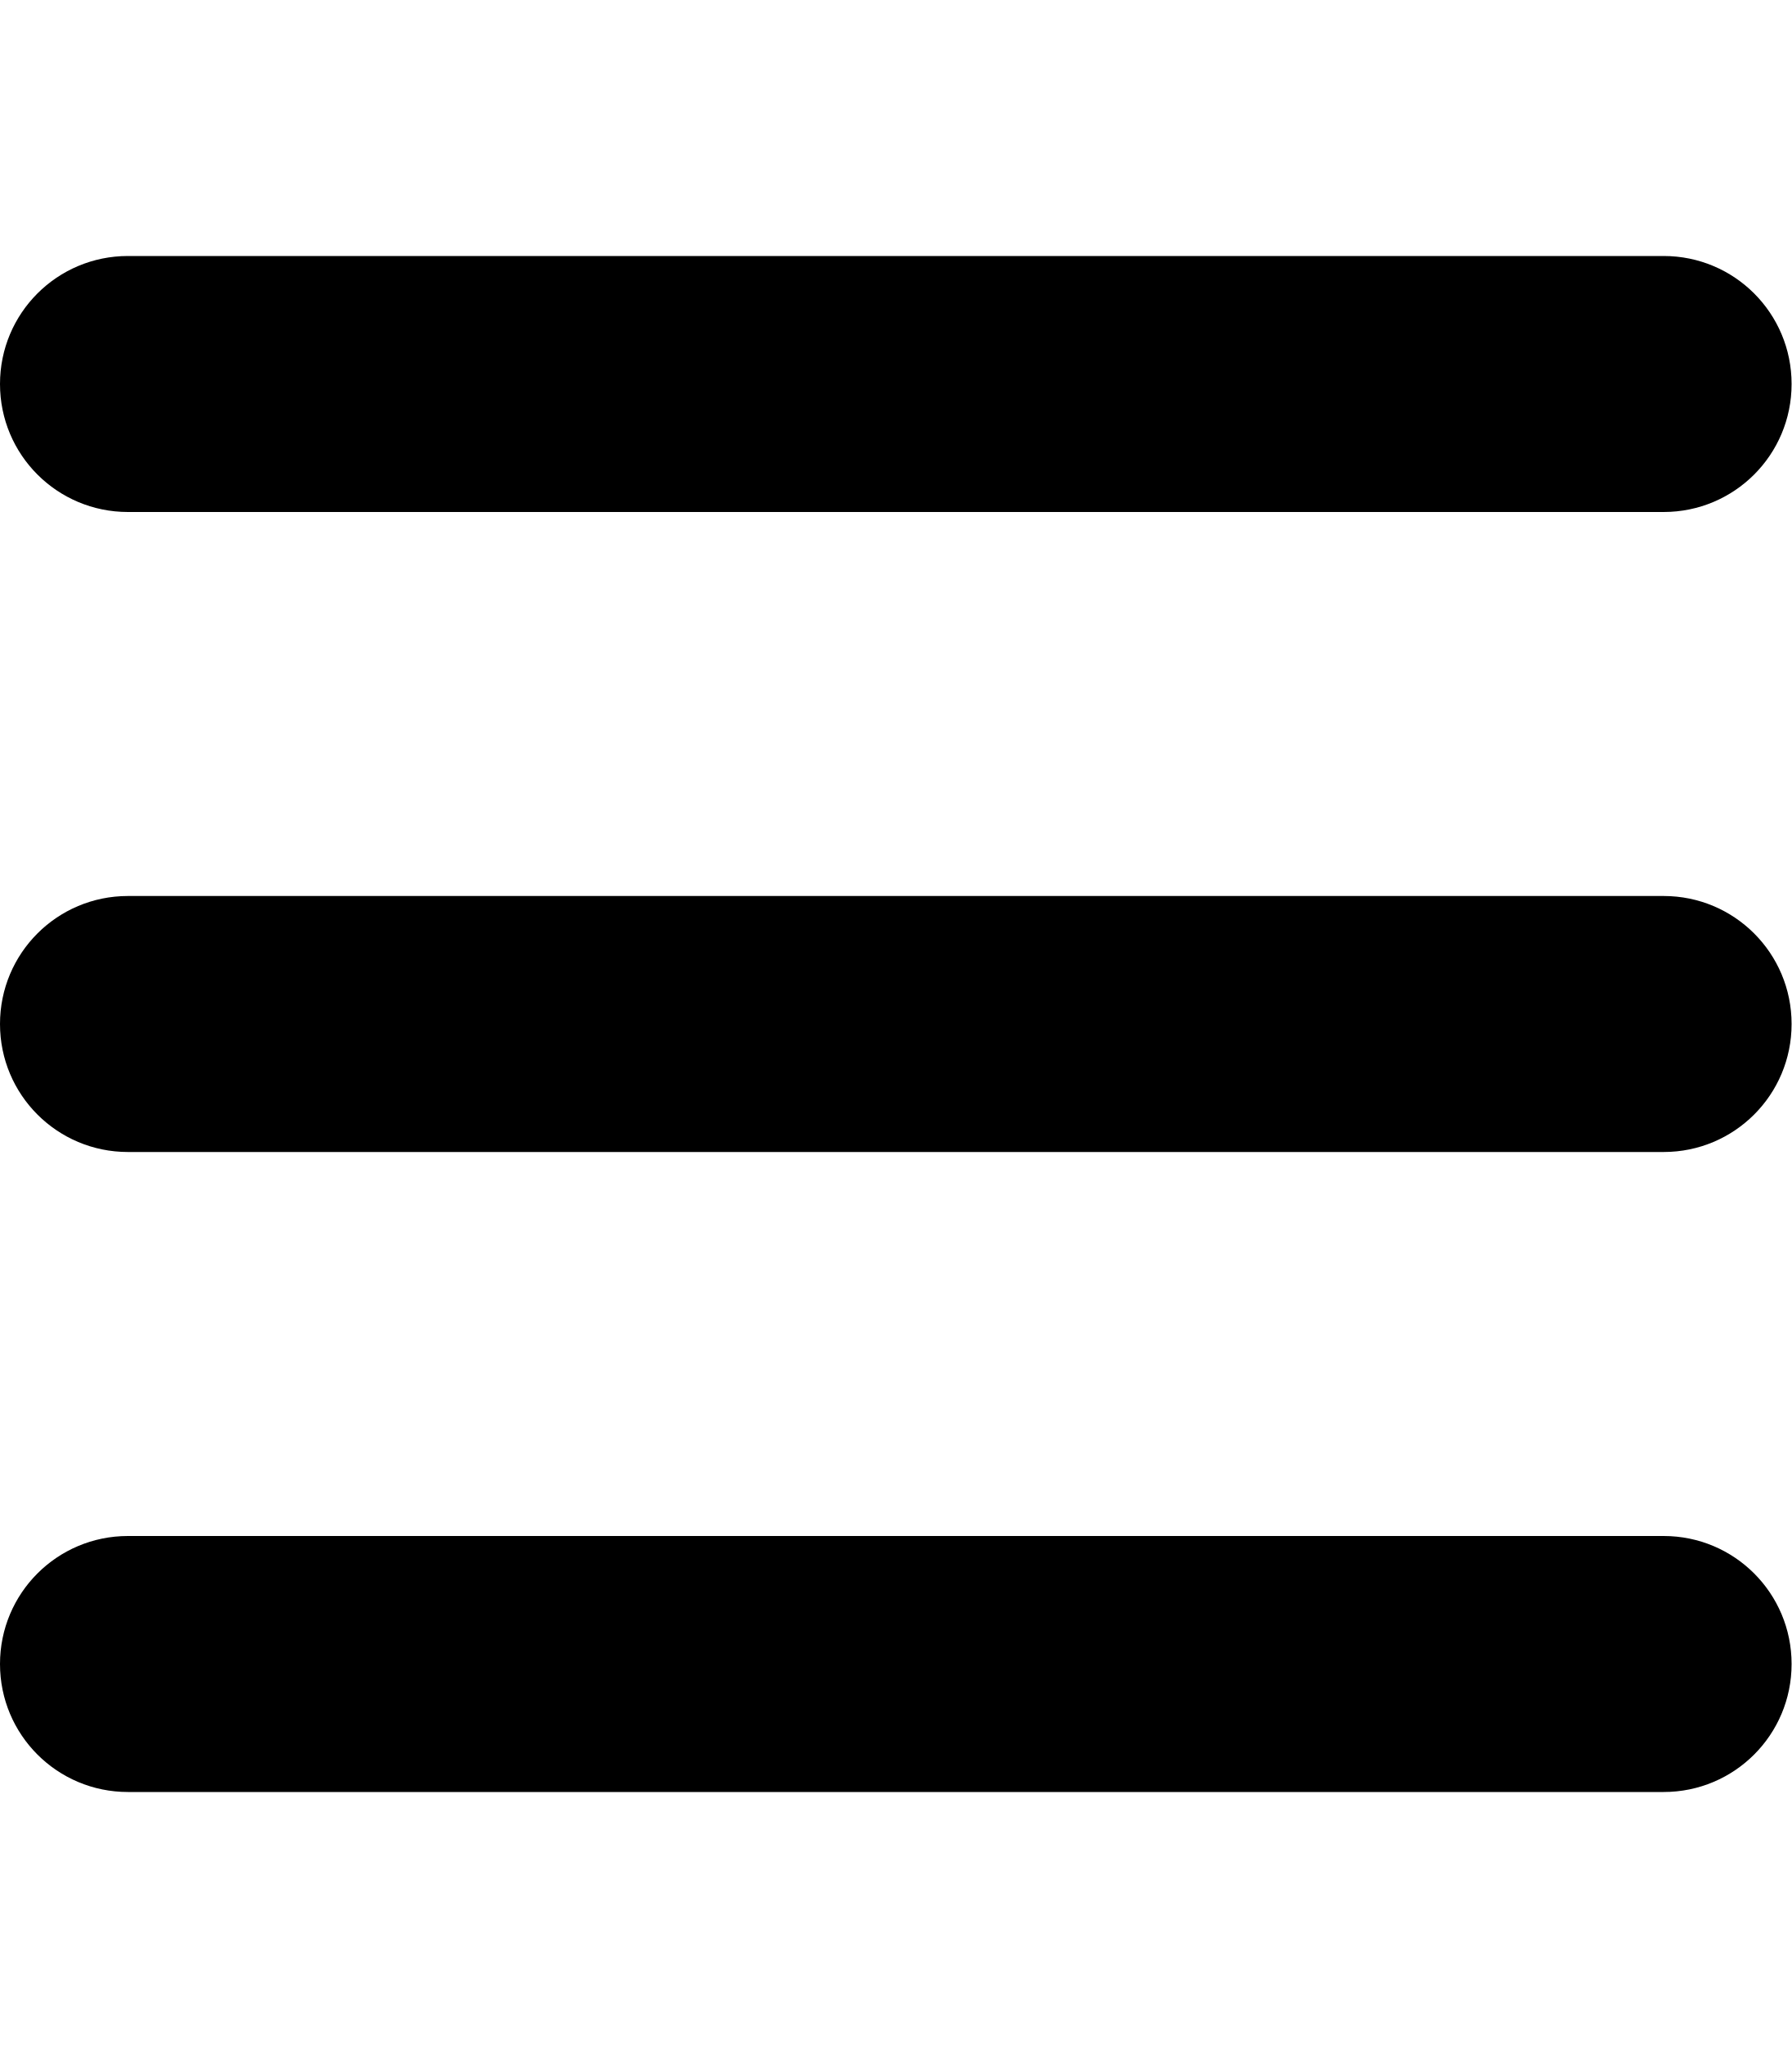
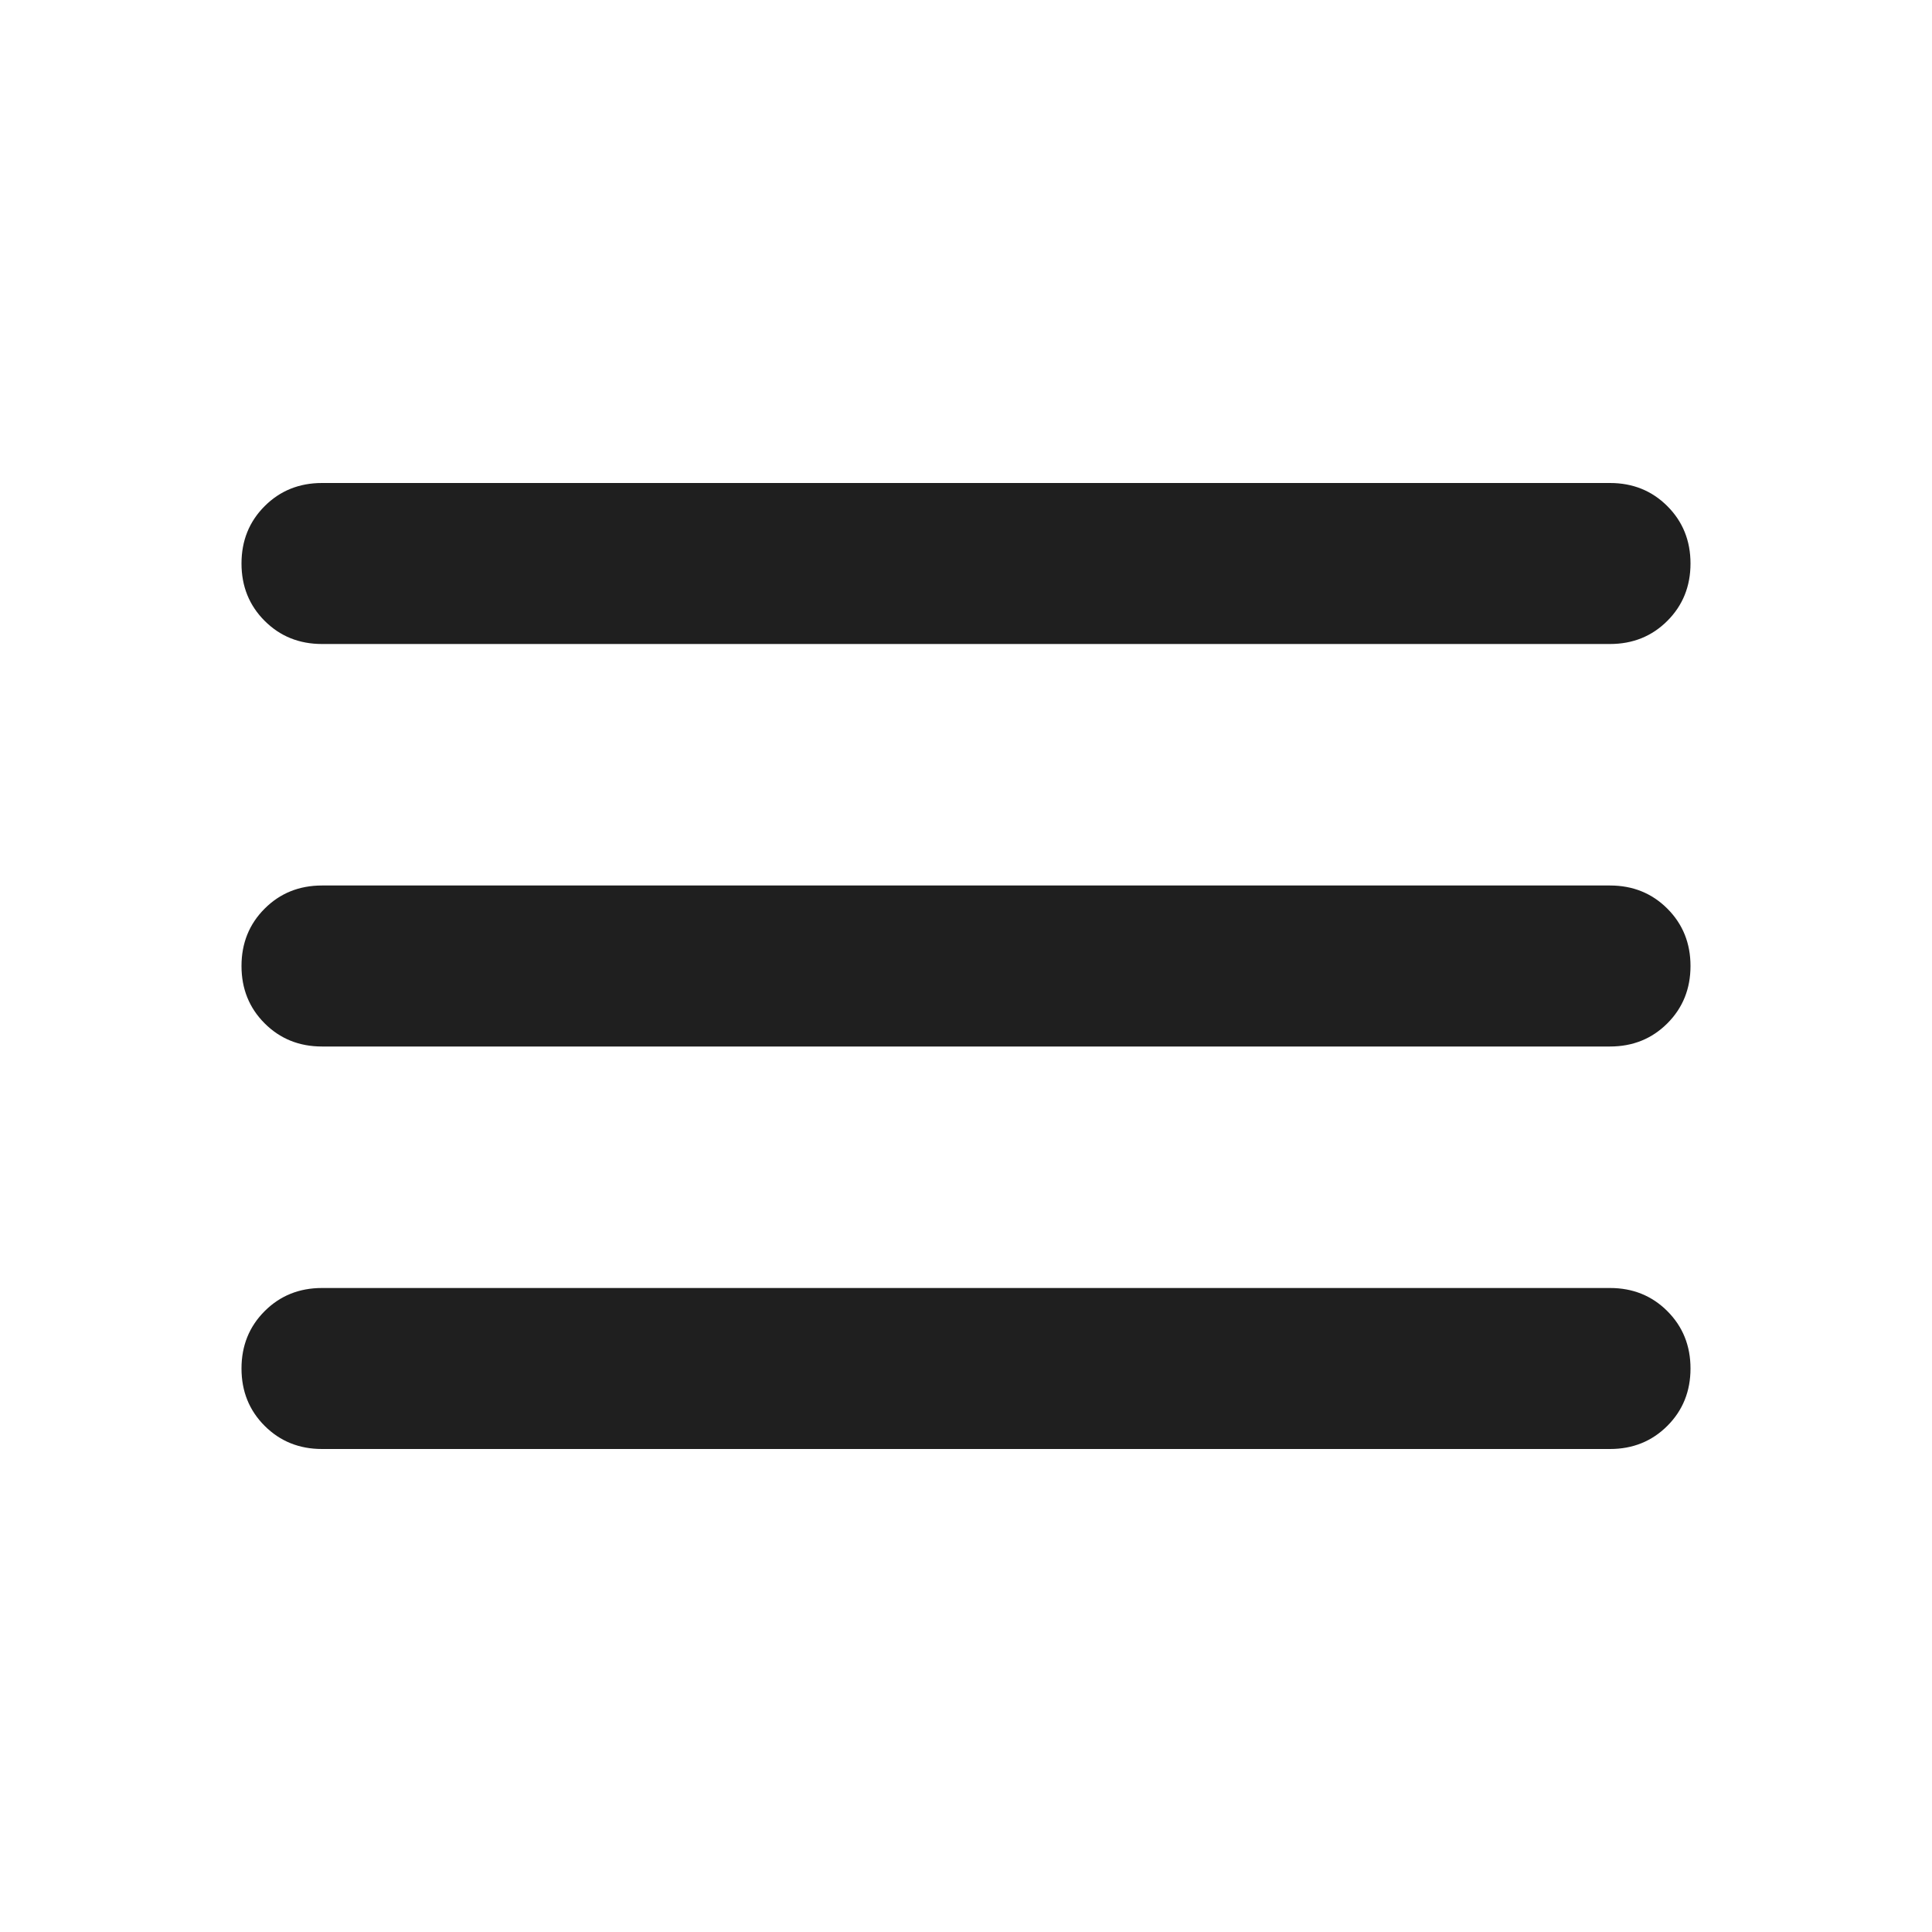
- <svg xmlns="http://www.w3.org/2000/svg" viewBox="0 0 448 512" fill="currentColor">
-   <path d="M0 96C0 78.3 14.3 64 32 64H416c17.7 0 32 14.3 32 32s-14.3 32-32 32H32C14.3 128 0 113.7 0 96zM0 256c0-17.7    14.3-32 32-32H416c17.7 0 32 14.3 32 32s-14.3 32-32 32H32c-17.7    0-32-14.3-32-32zM448 416c0 17.7-14.3    32-32 32H32c-17.7 0-32-14.3-32-32s14.3-32    32-32H416c17.7 0 32 14.3 32 32z" />
+ <svg xmlns="http://www.w3.org/2000/svg" height="24px" viewBox="0 -960 960 960" width="24px" fill="#1f1f1f">
+   <path d="M160-240q-17 0-28.5-11.5T120-280q0-17 11.5-28.5T160-320h640q17 0 28.5 11.5T840-280q0 17-11.5 28.5T800-240H160Zm0-200q-17 0-28.5-11.5T120-480q0-17 11.5-28.5T160-520h640q17 0 28.5 11.5T840-480q0 17-11.5 28.5T800-440H160Zm0-200q-17 0-28.5-11.5T120-680q0-17 11.5-28.5T160-720h640q17 0 28.5 11.5T840-680q0 17-11.5 28.5T800-640H160Z" />
</svg>
